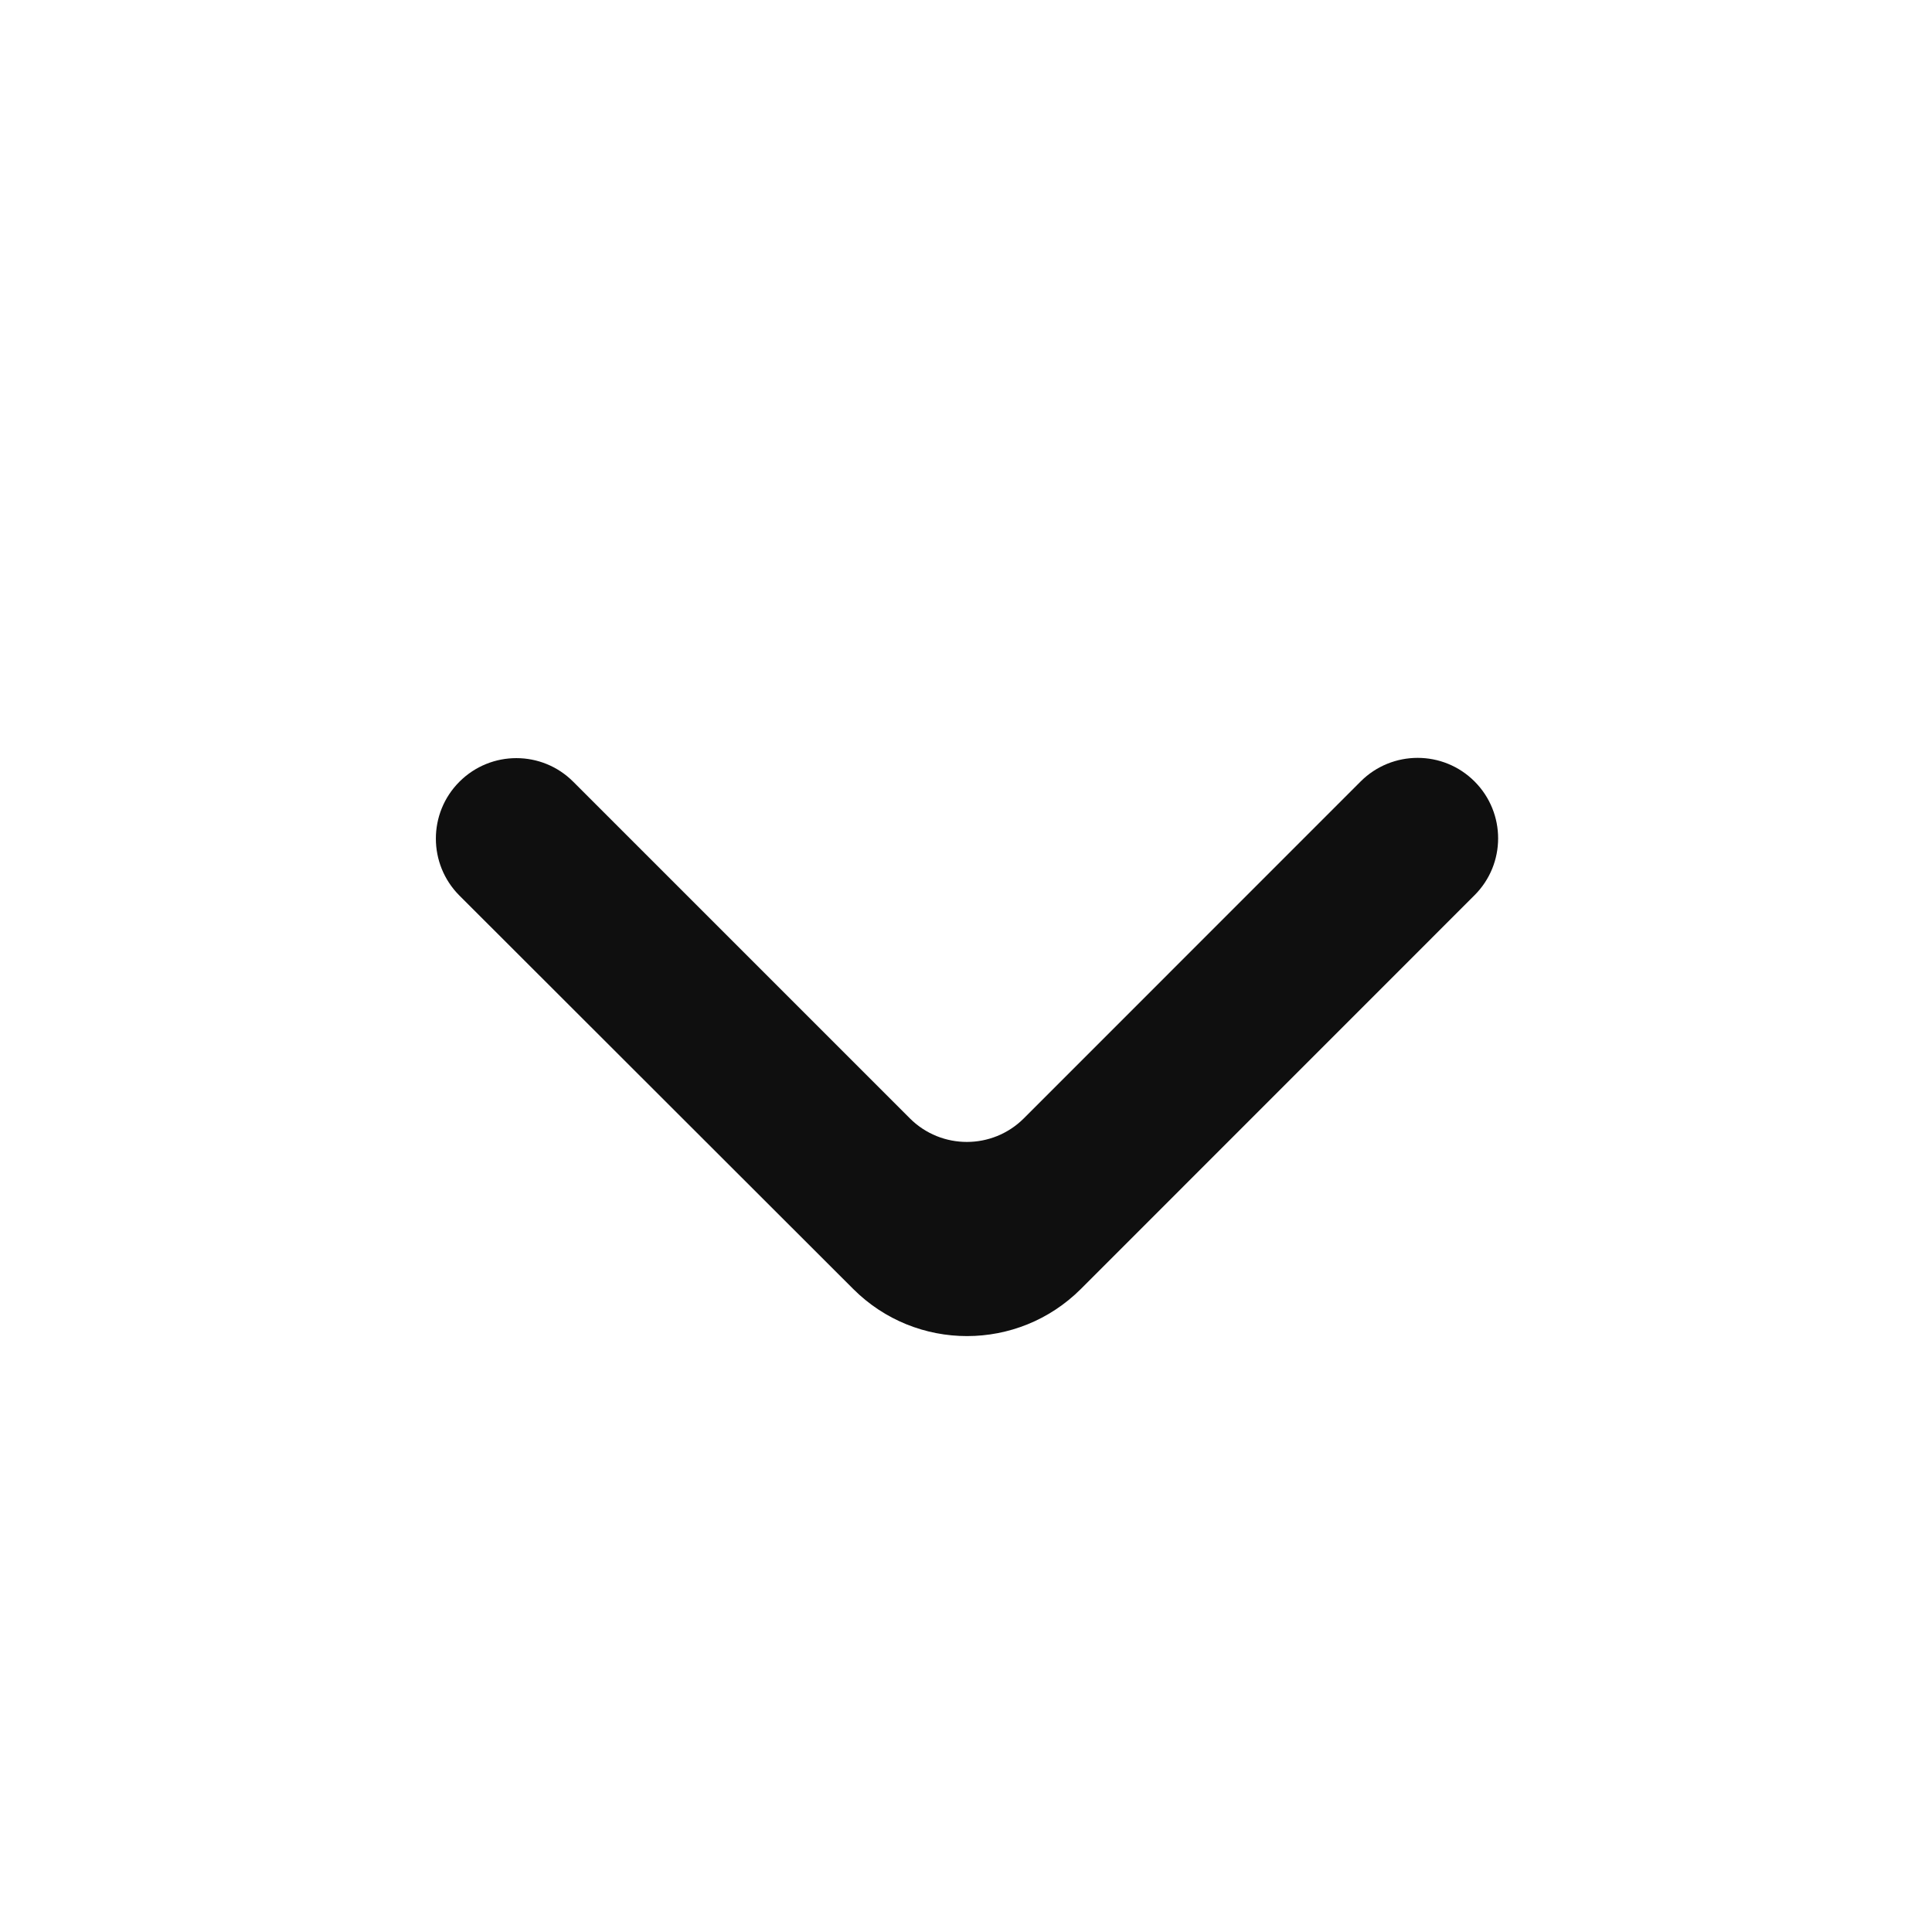
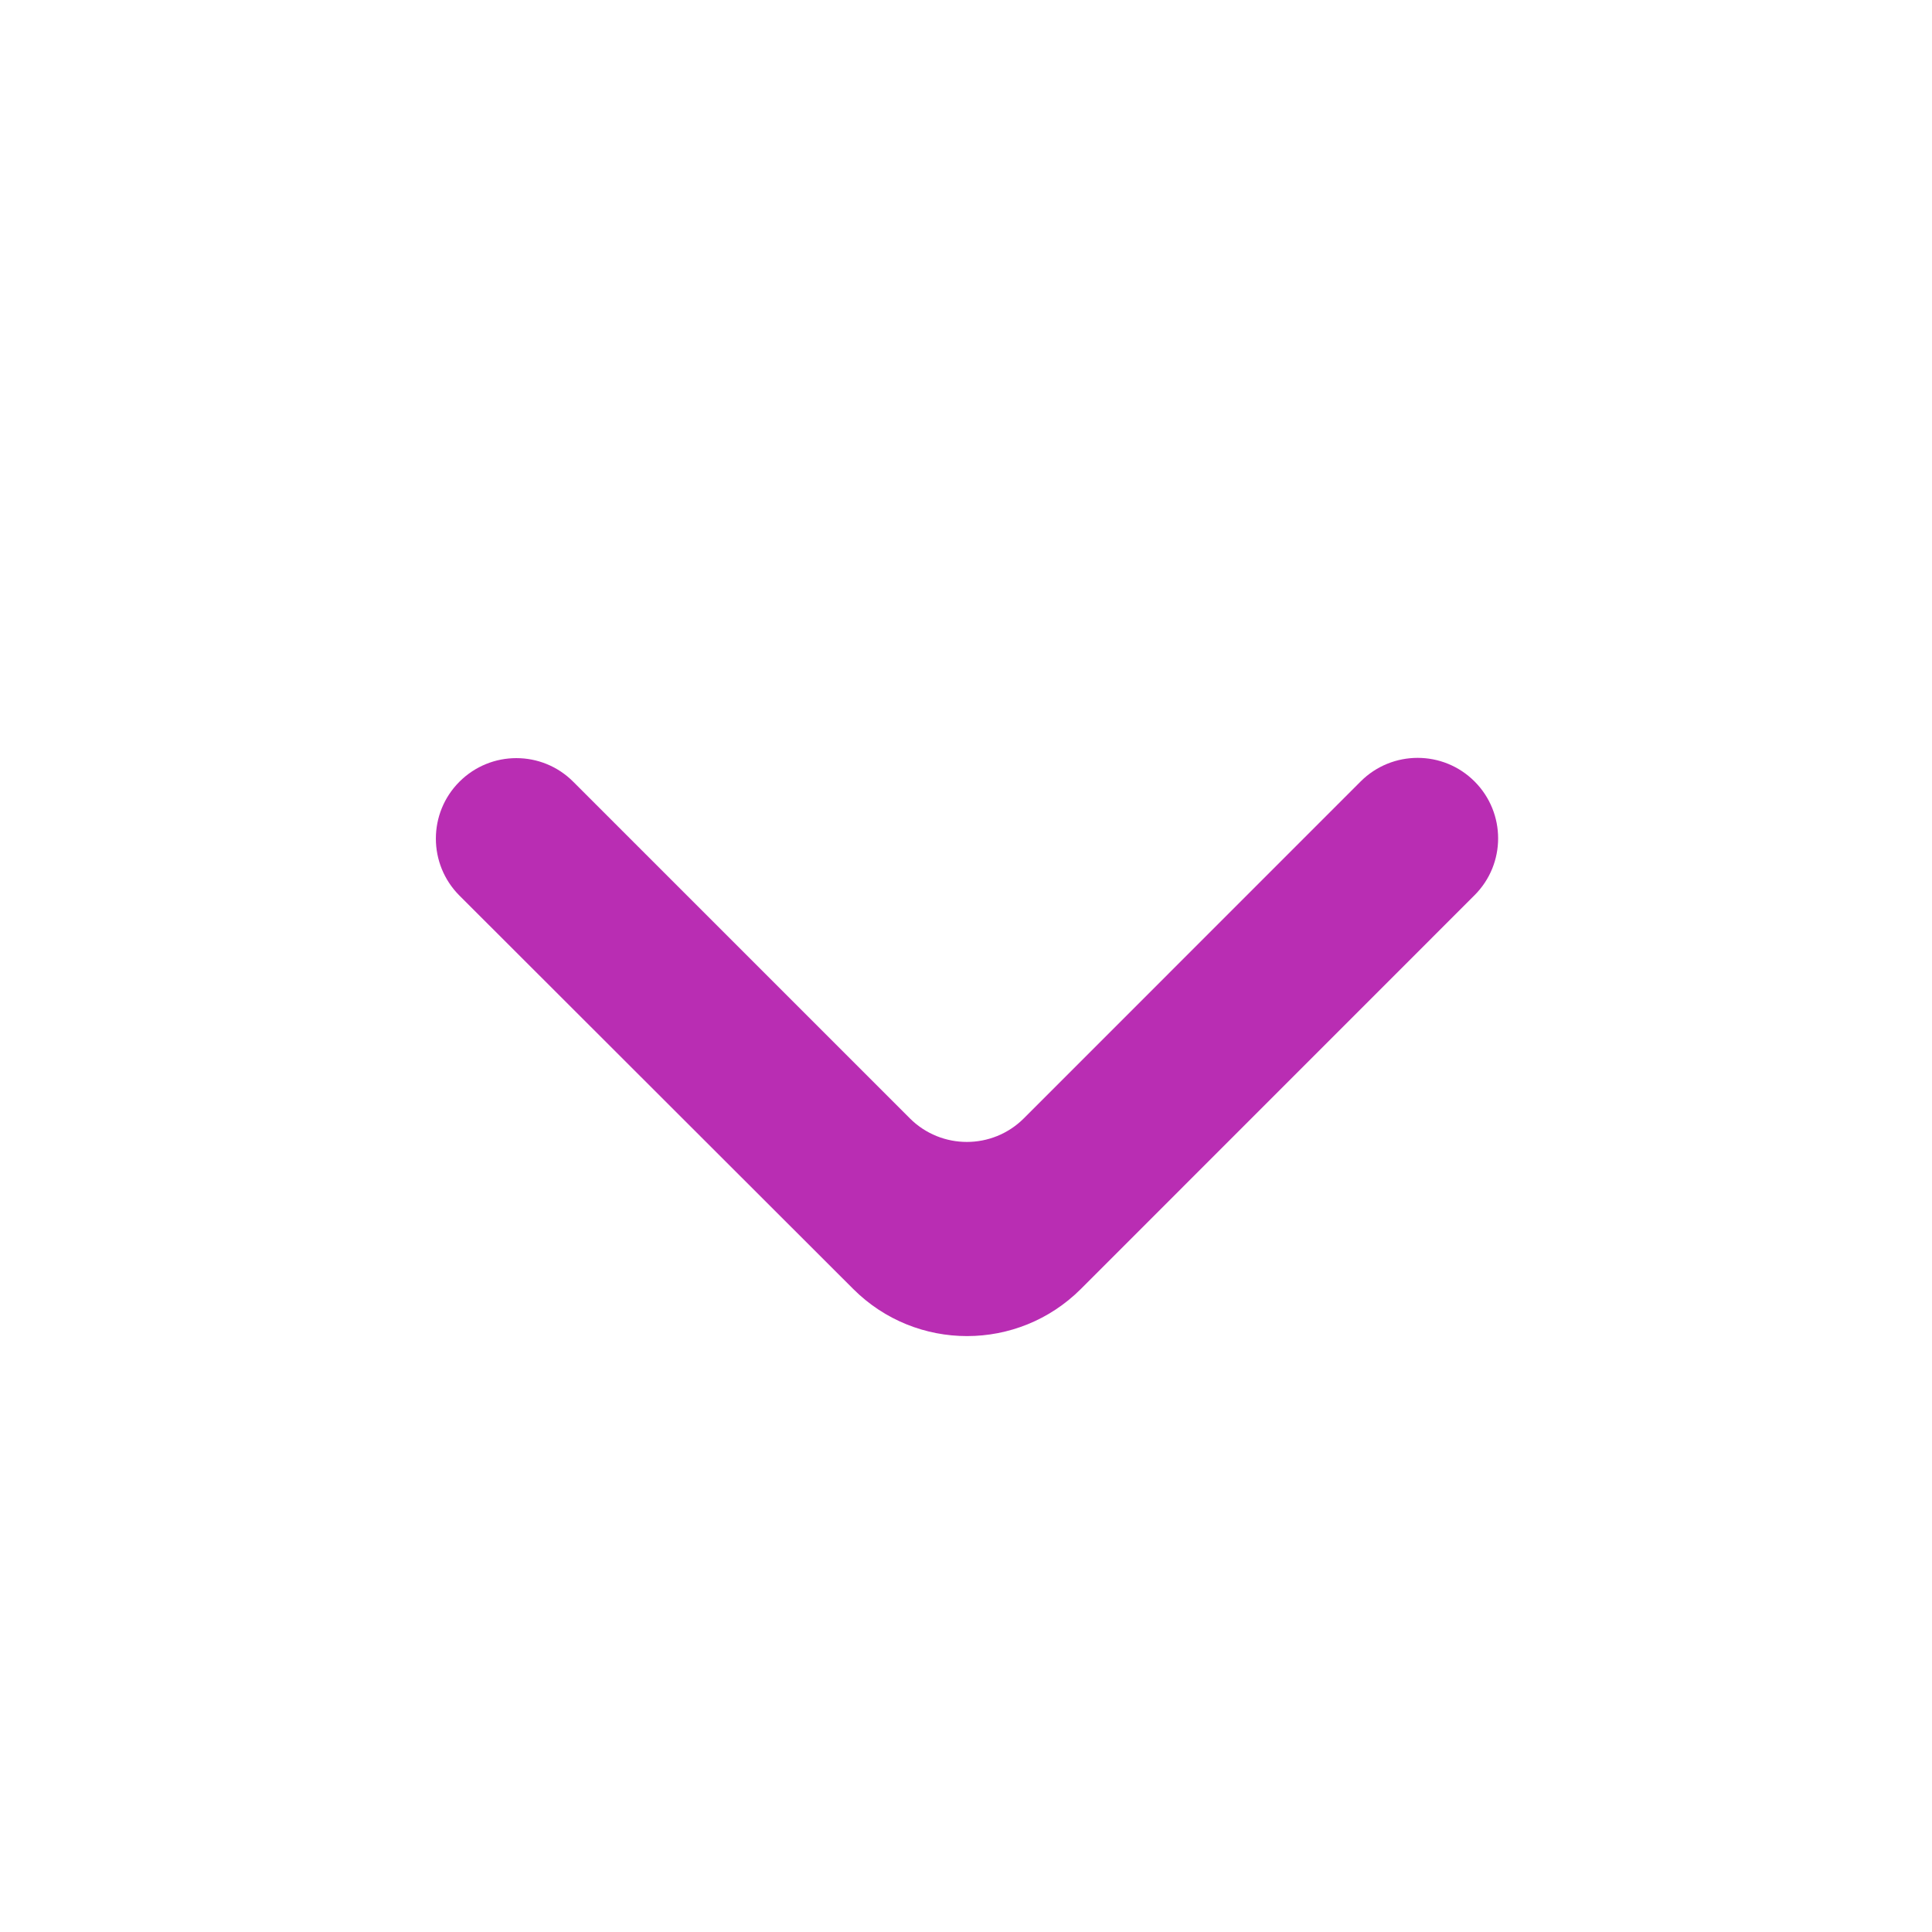
- <svg xmlns="http://www.w3.org/2000/svg" width="25px" height="25px" viewBox="0 0 24 24" fill="none">
-   <path d="M5.707 9.711C5.317 10.101 5.317 10.734 5.707 11.125L10.599 16.012C11.38 16.793 12.646 16.792 13.427 16.012L18.317 11.121C18.708 10.731 18.708 10.098 18.317 9.707C17.927 9.317 17.294 9.317 16.903 9.707L12.718 13.893C12.327 14.283 11.694 14.283 11.303 13.893L7.121 9.711C6.731 9.32 6.098 9.32 5.707 9.711Z" fill="#0F0F0F" />
+ <svg xmlns="http://www.w3.org/2000/svg" width="800px" height="800px" viewBox="0 0 24 24" fill="none">
+   <g id="SVGRepo_bgCarrier" stroke-width="0" />
+   <g id="SVGRepo_tracerCarrier" stroke-linecap="round" stroke-linejoin="round" />
+   <g id="SVGRepo_iconCarrier">
+     <path d="M5.707 9.711C5.317 10.101 5.317 10.734 5.707 11.125L10.599 16.012C11.38 16.793 12.646 16.792 13.427 16.012L18.317 11.121C18.708 10.731 18.708 10.098 18.317 9.707C17.927 9.317 17.294 9.317 16.903 9.707L12.718 13.893C12.327 14.283 11.694 14.283 11.303 13.893L7.121 9.711C6.731 9.32 6.098 9.32 5.707 9.711Z" fill="#b92db3" />
+   </g>
</svg>
